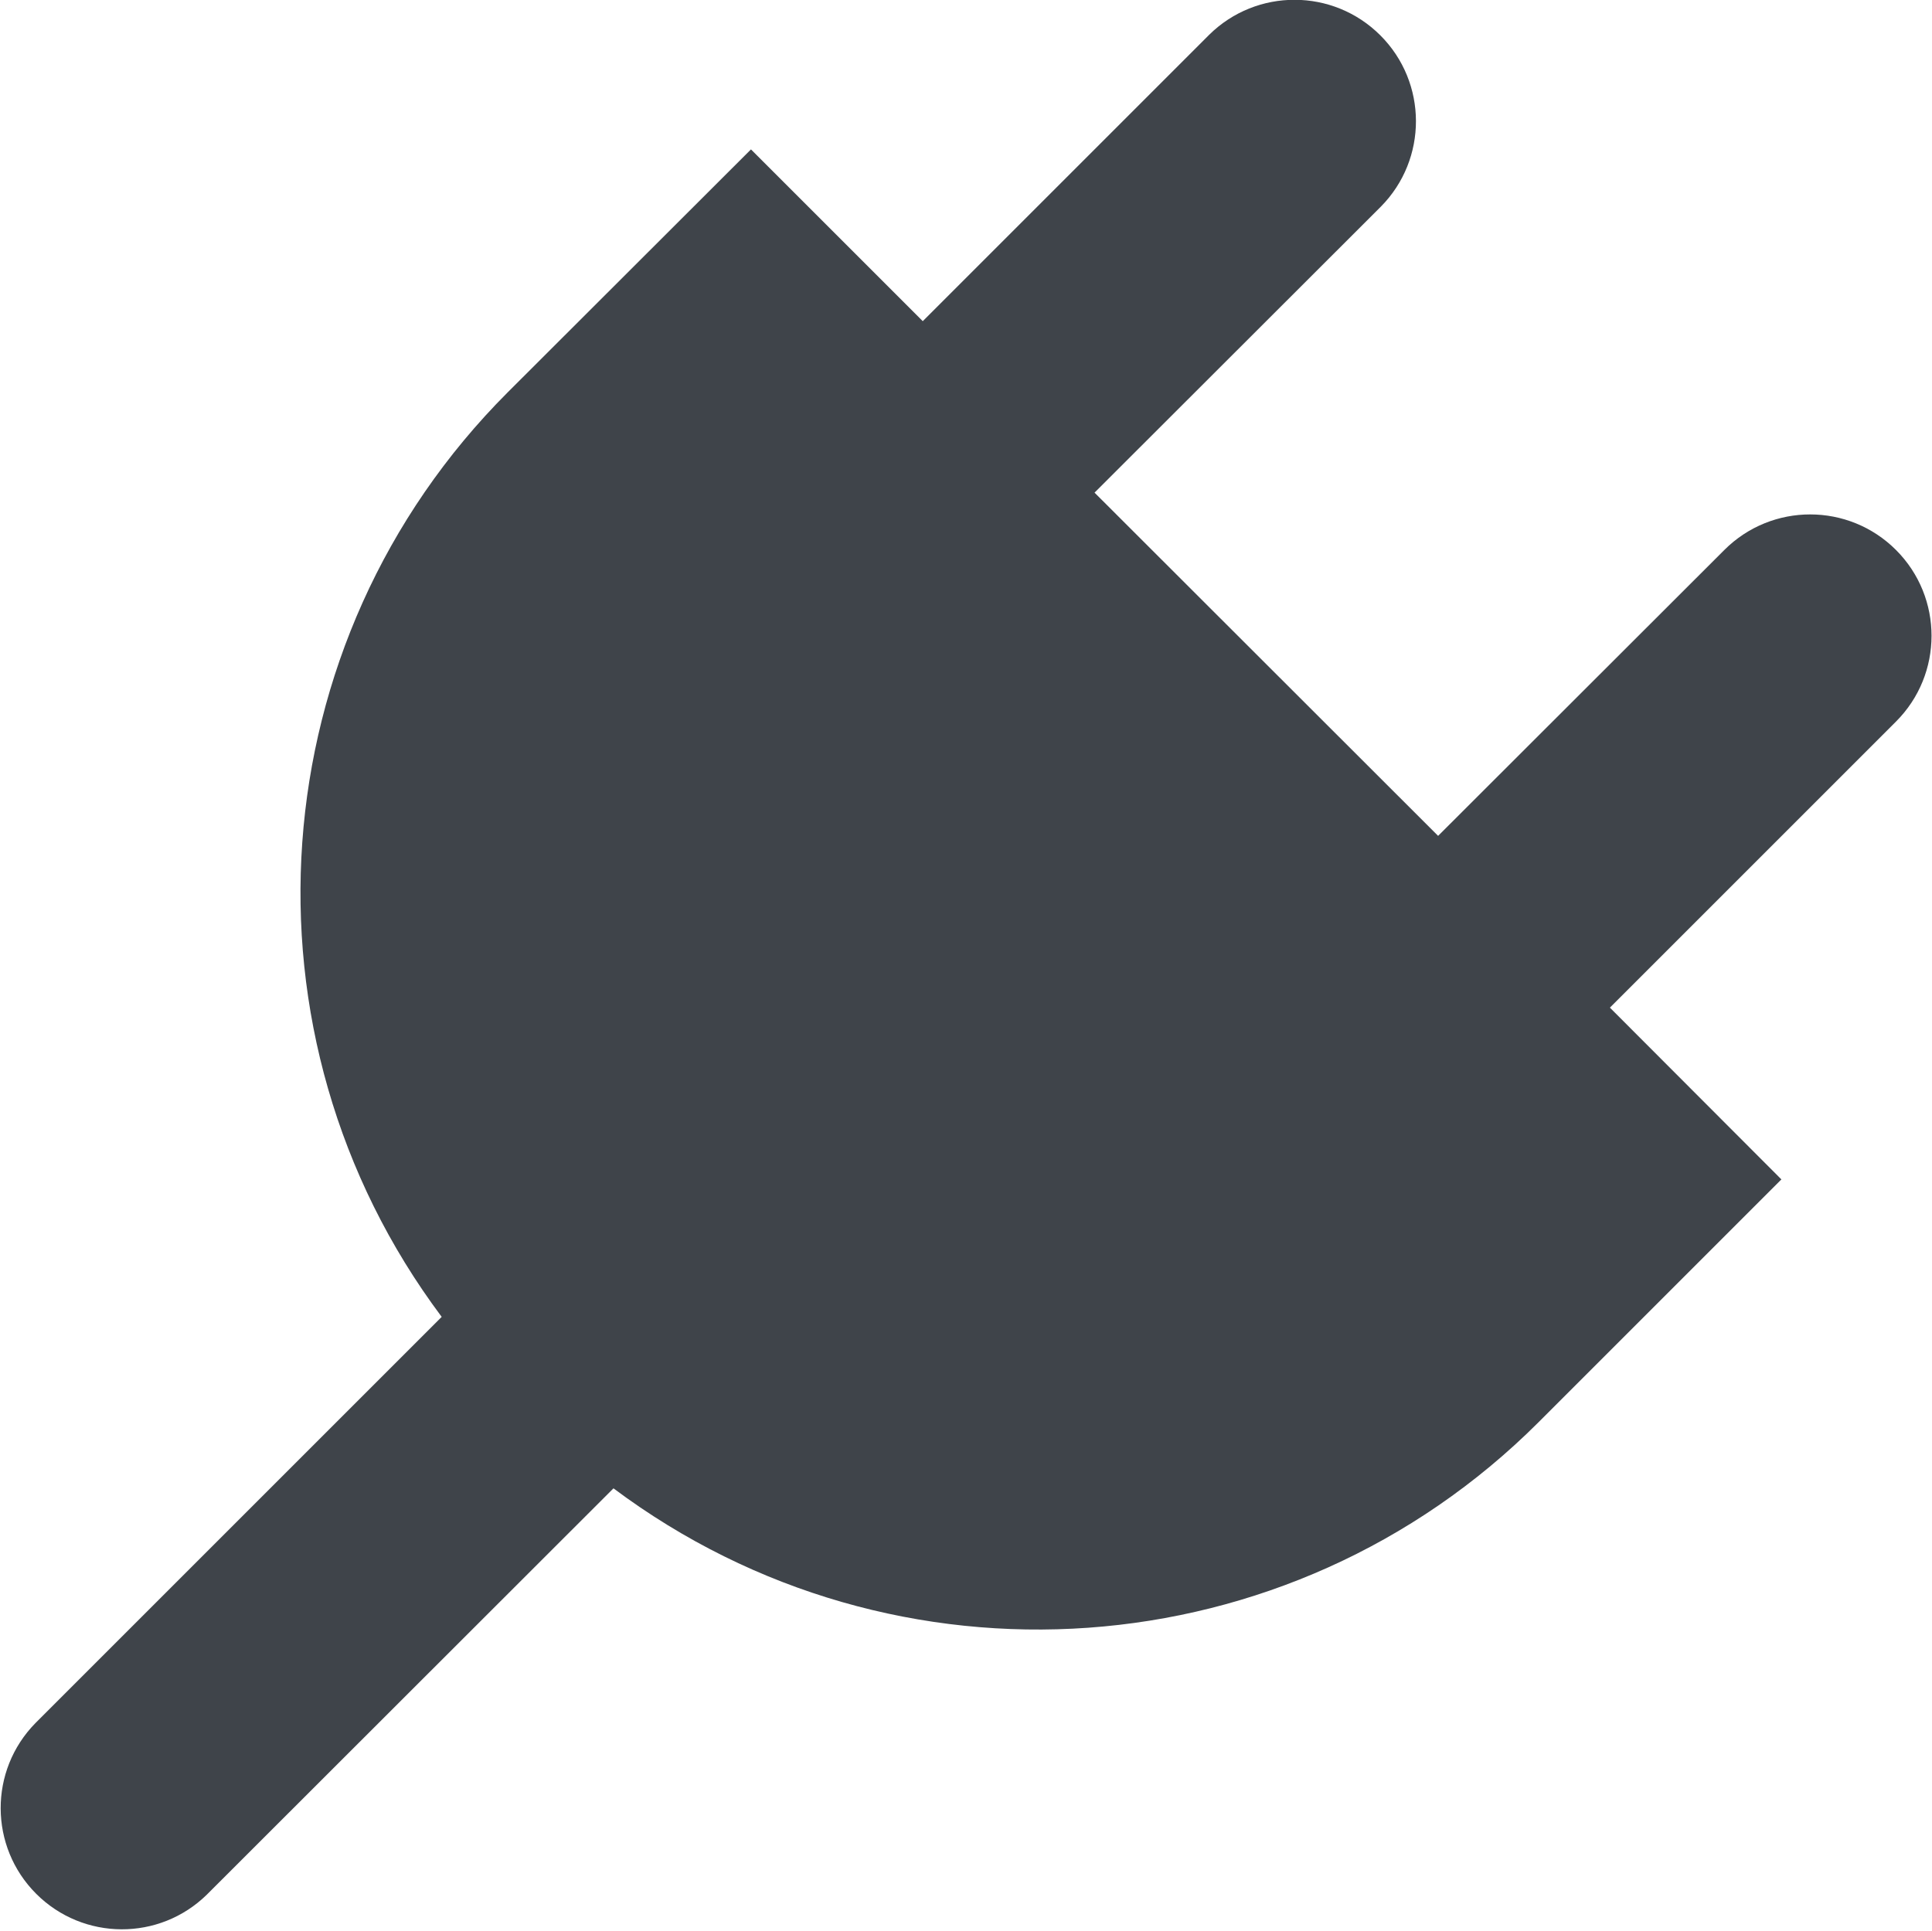
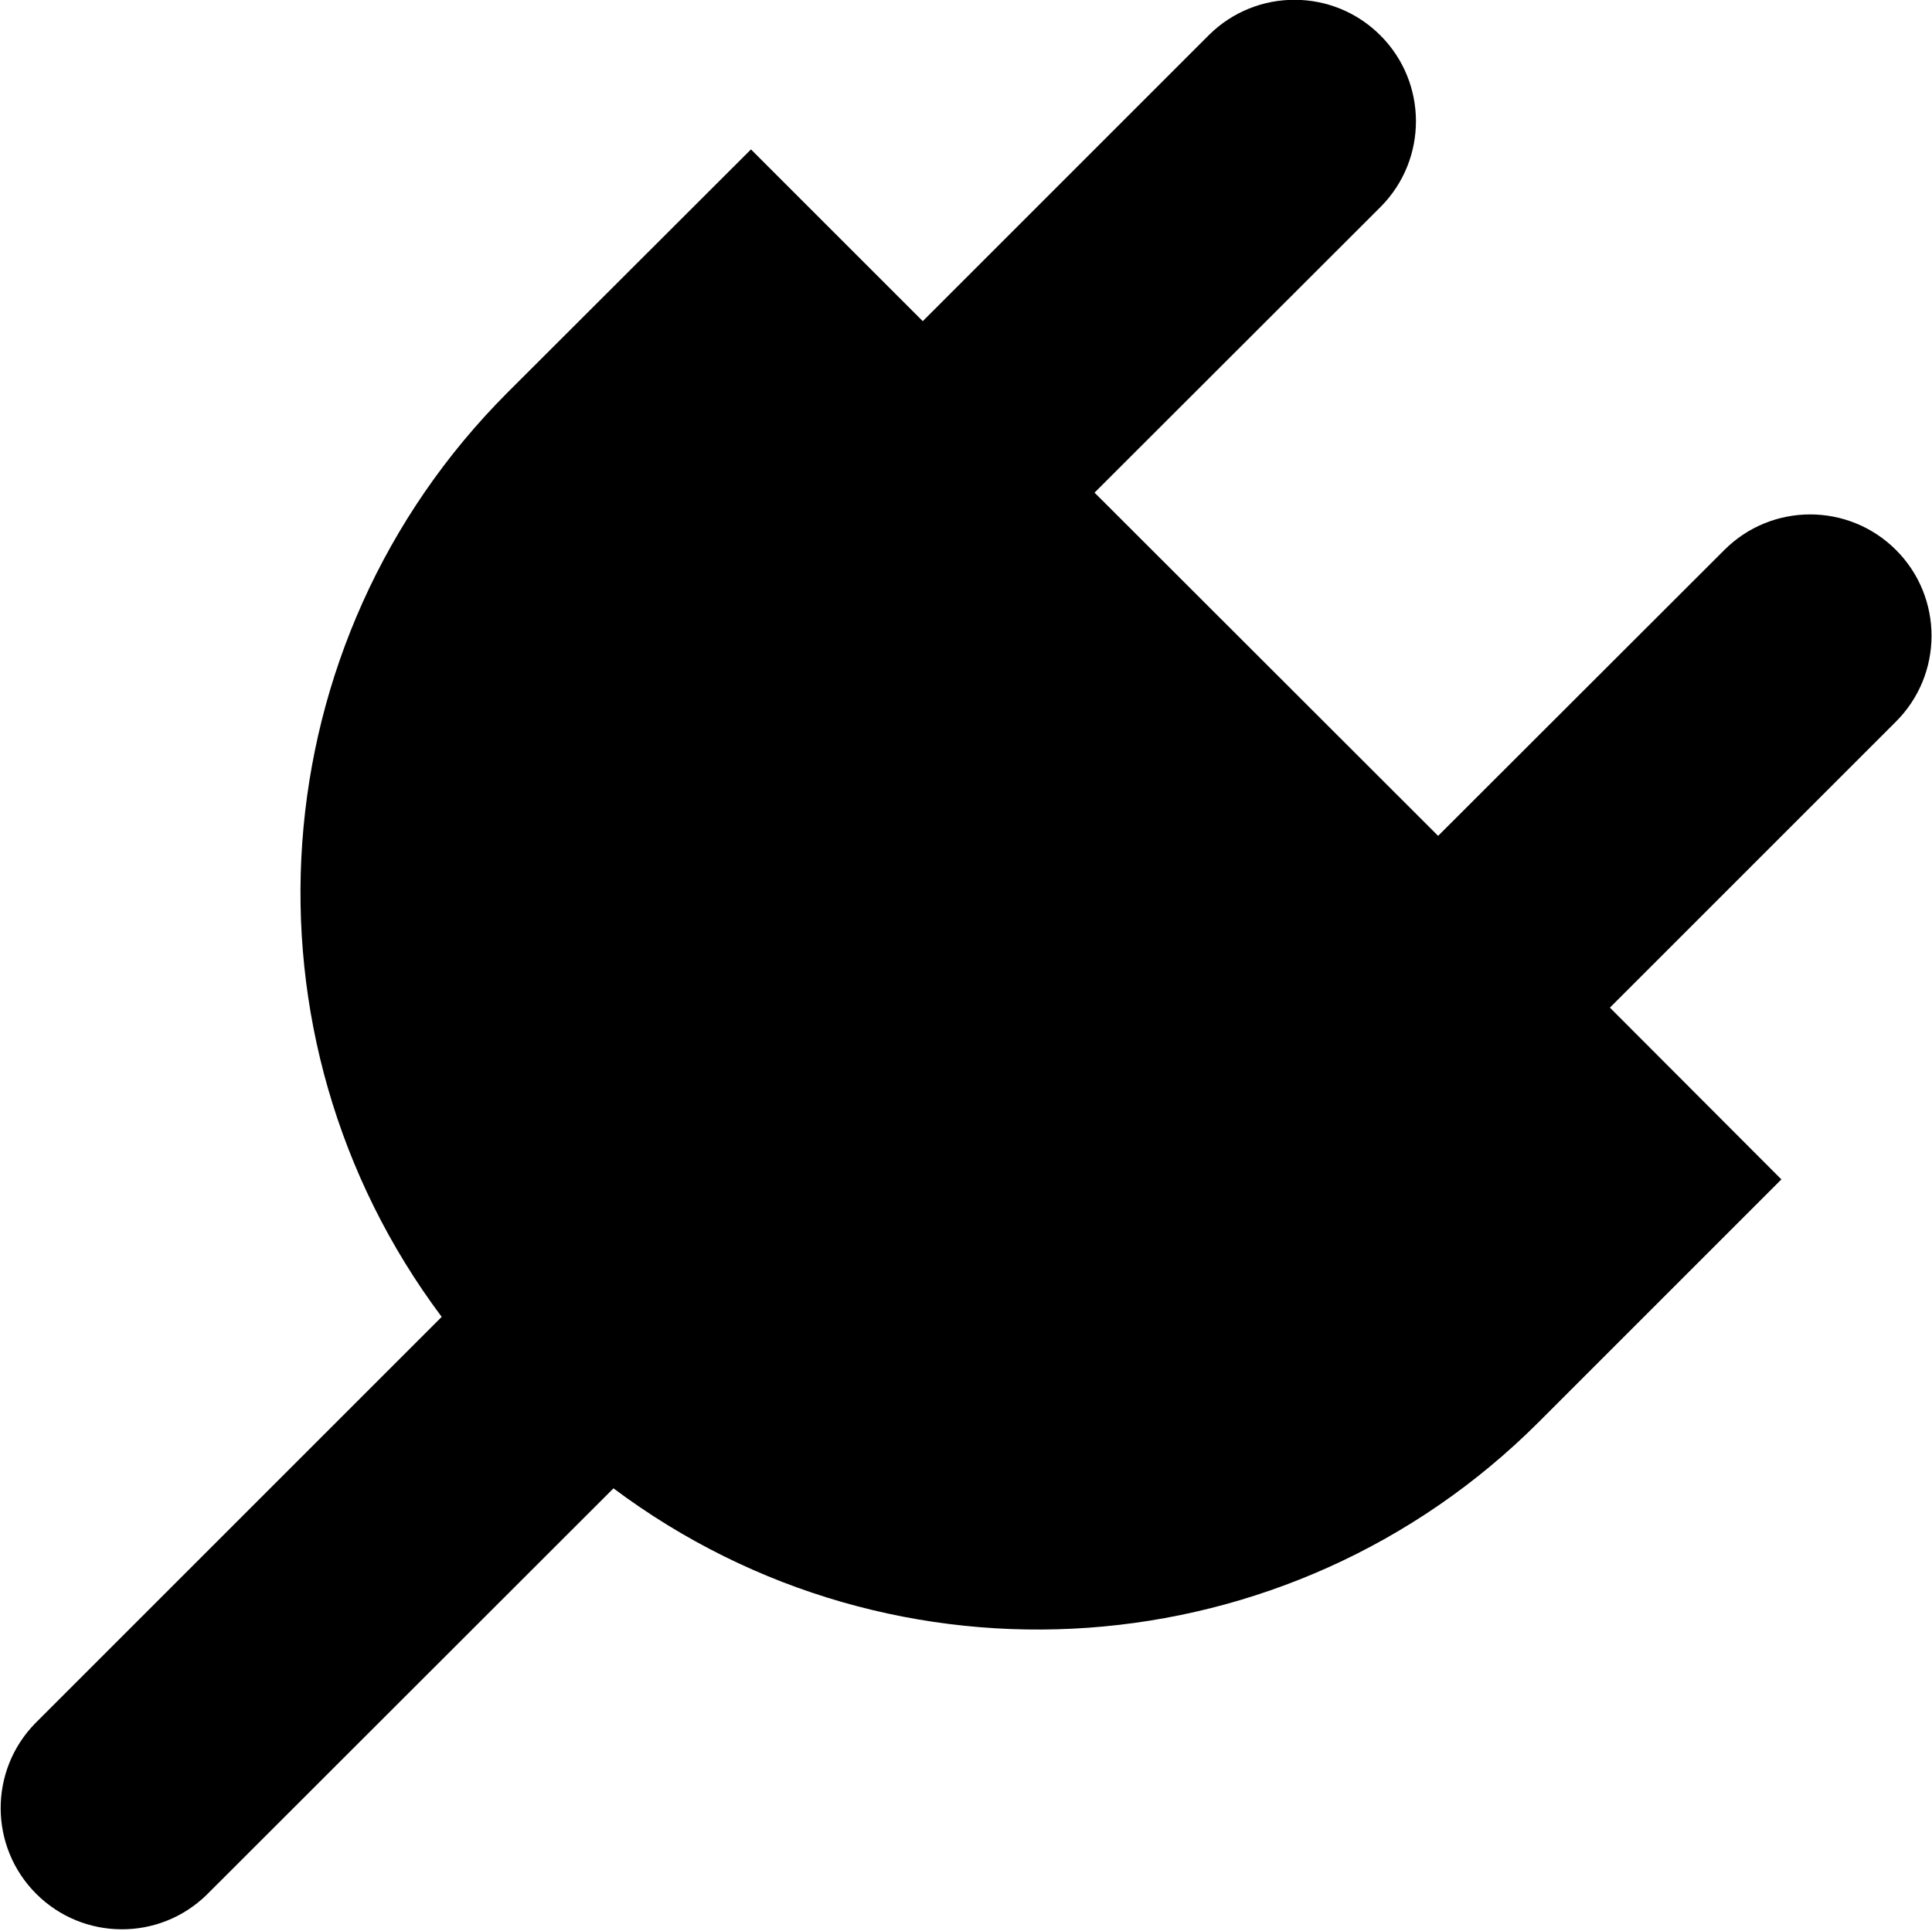
<svg xmlns="http://www.w3.org/2000/svg" width="64.78" height="64.75" viewBox="0 0 64.78 64.75">
-   <defs>
-     <style>
-       .cls-1 {
-         fill: #3f444a;
-         fill-rule: evenodd;
-       }
-     </style>
-   </defs>
  <path id="PLUG" class="cls-1" d="M1206.8,1818.58a23.747,23.747,0,0,1-31.01,2.21l-13.63,13.62a4.066,4.066,0,0,1-5.75-5.75l13.62-13.62a23.734,23.734,0,0,1,2.21-31l8.16-8.15,5.76,5.76,9.6-9.6a4.073,4.073,0,0,1,5.76,5.76l-9.6,9.59,11.52,11.51,9.6-9.59a4.069,4.069,0,1,1,5.75,5.76l-9.59,9.59,5.75,5.76Z" transform="translate(-1155.22 -1770.88)" />
</svg>
